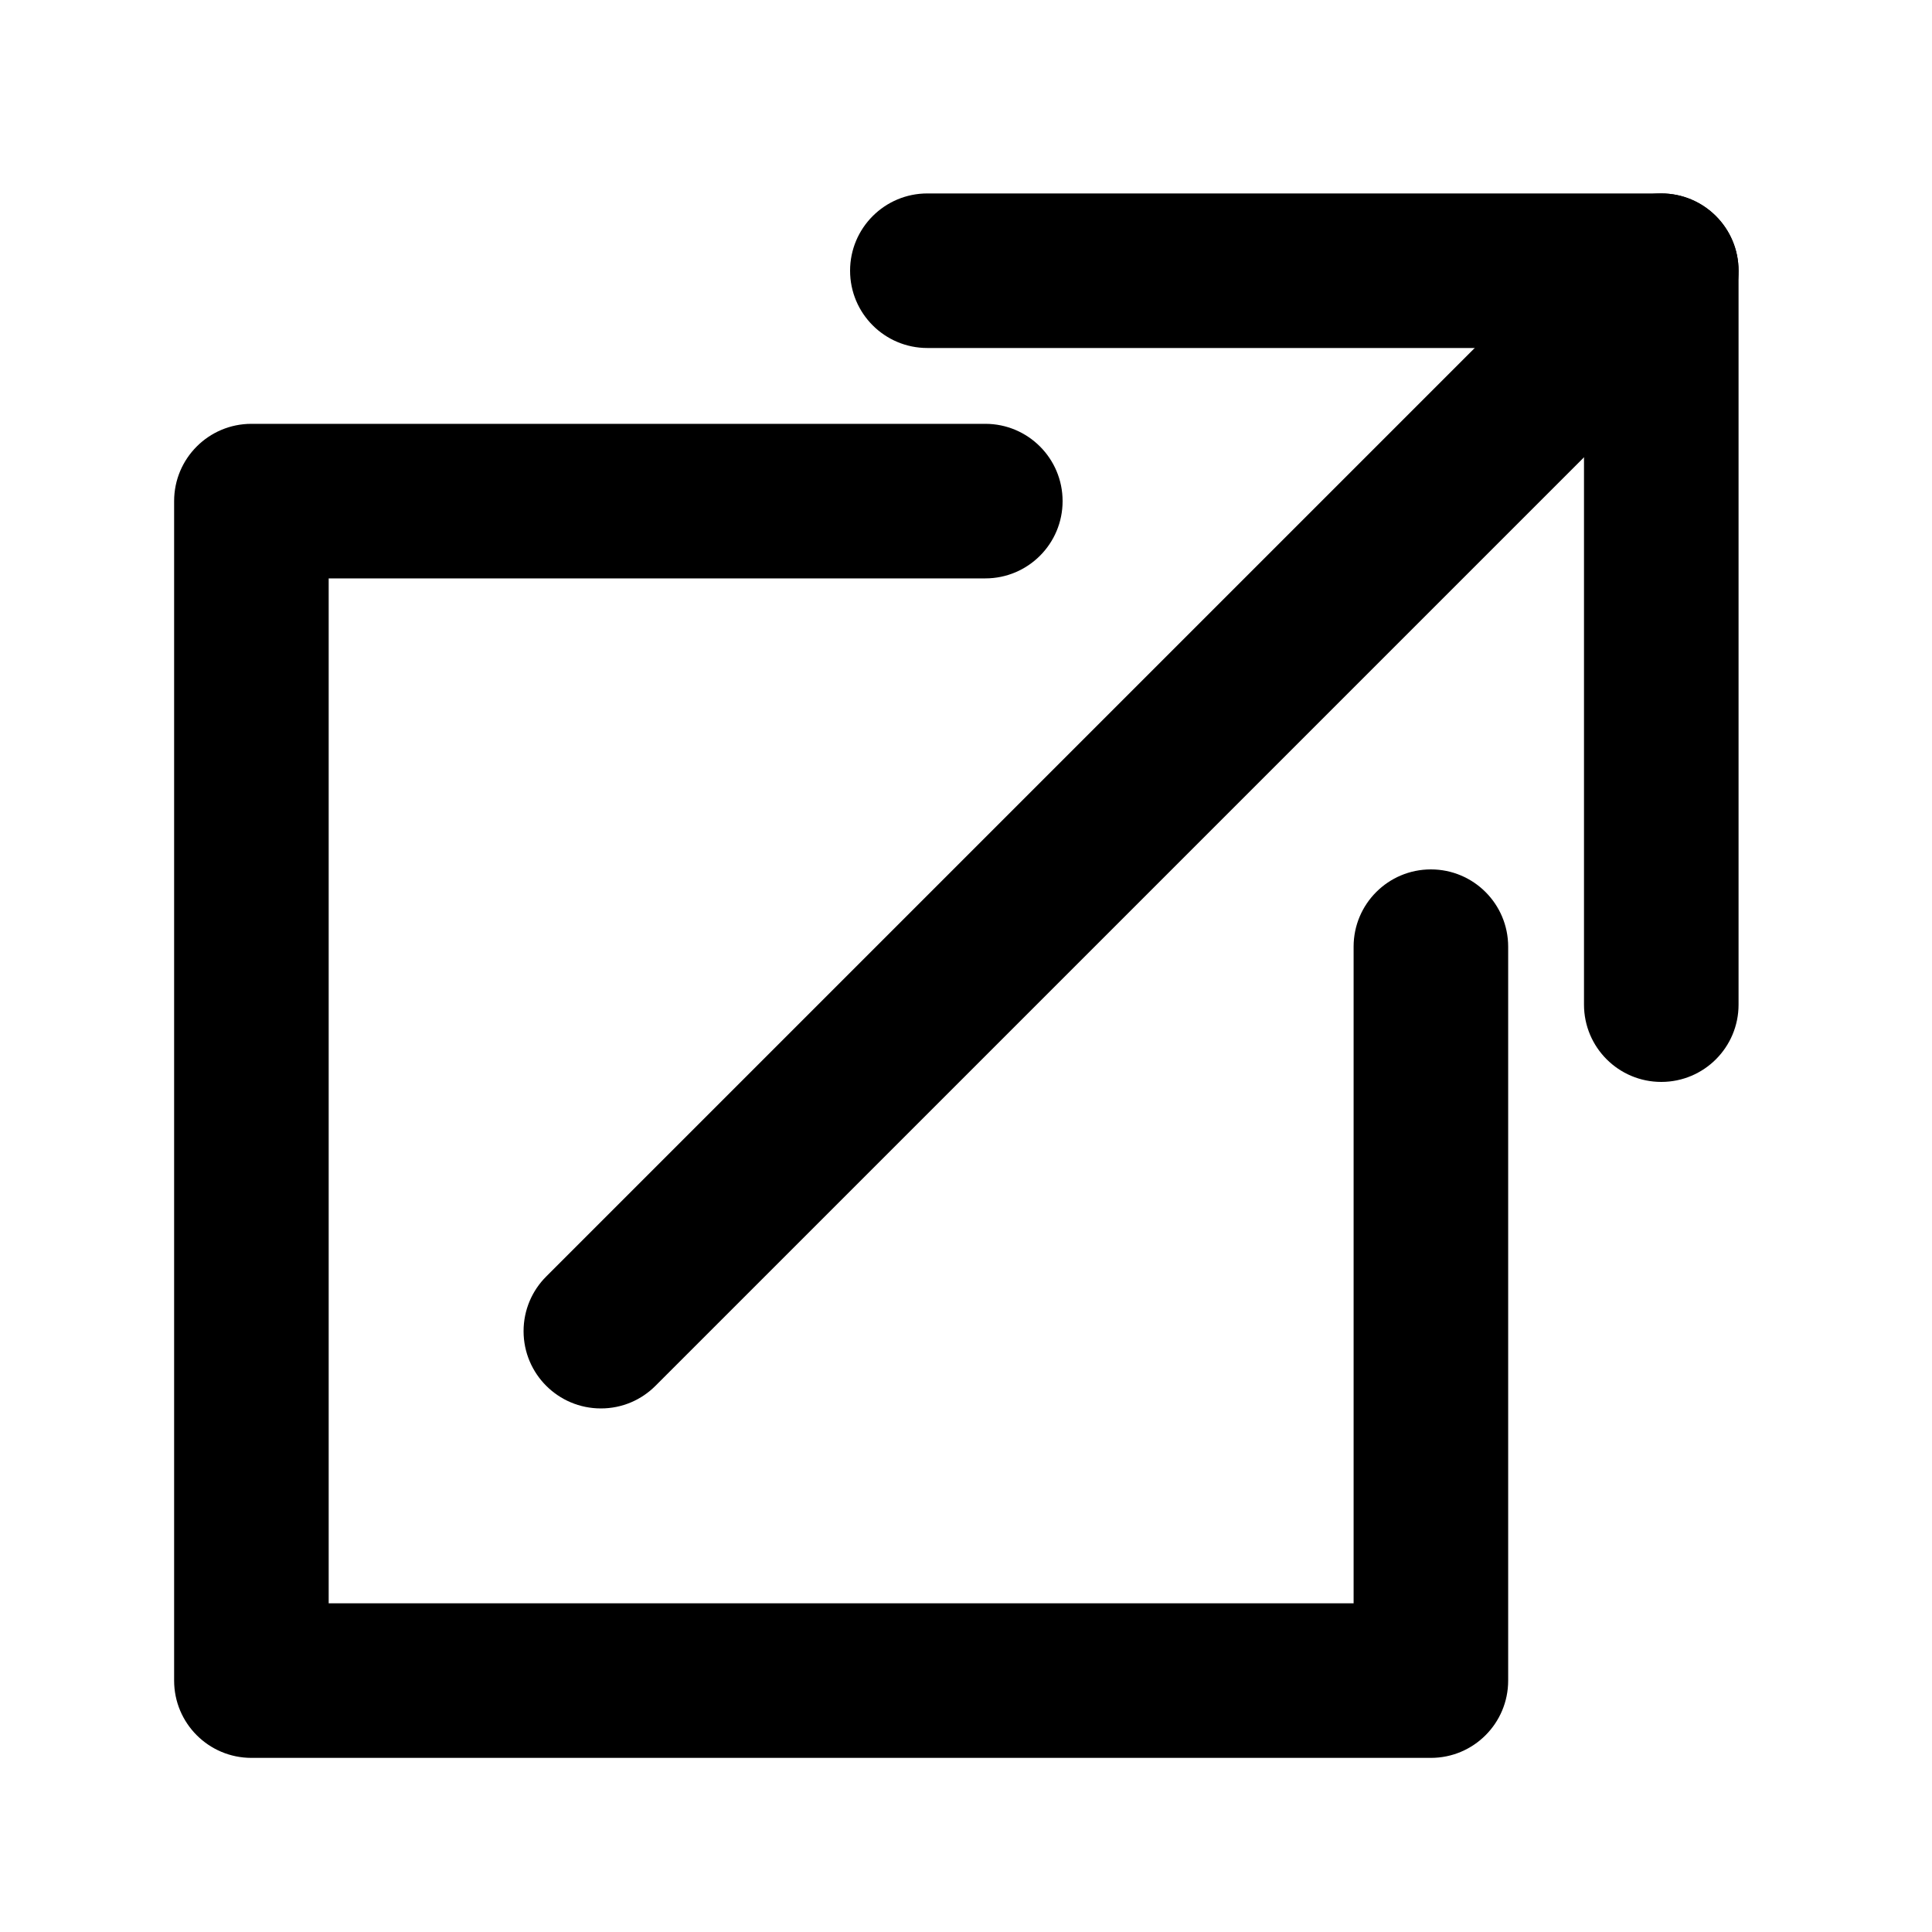
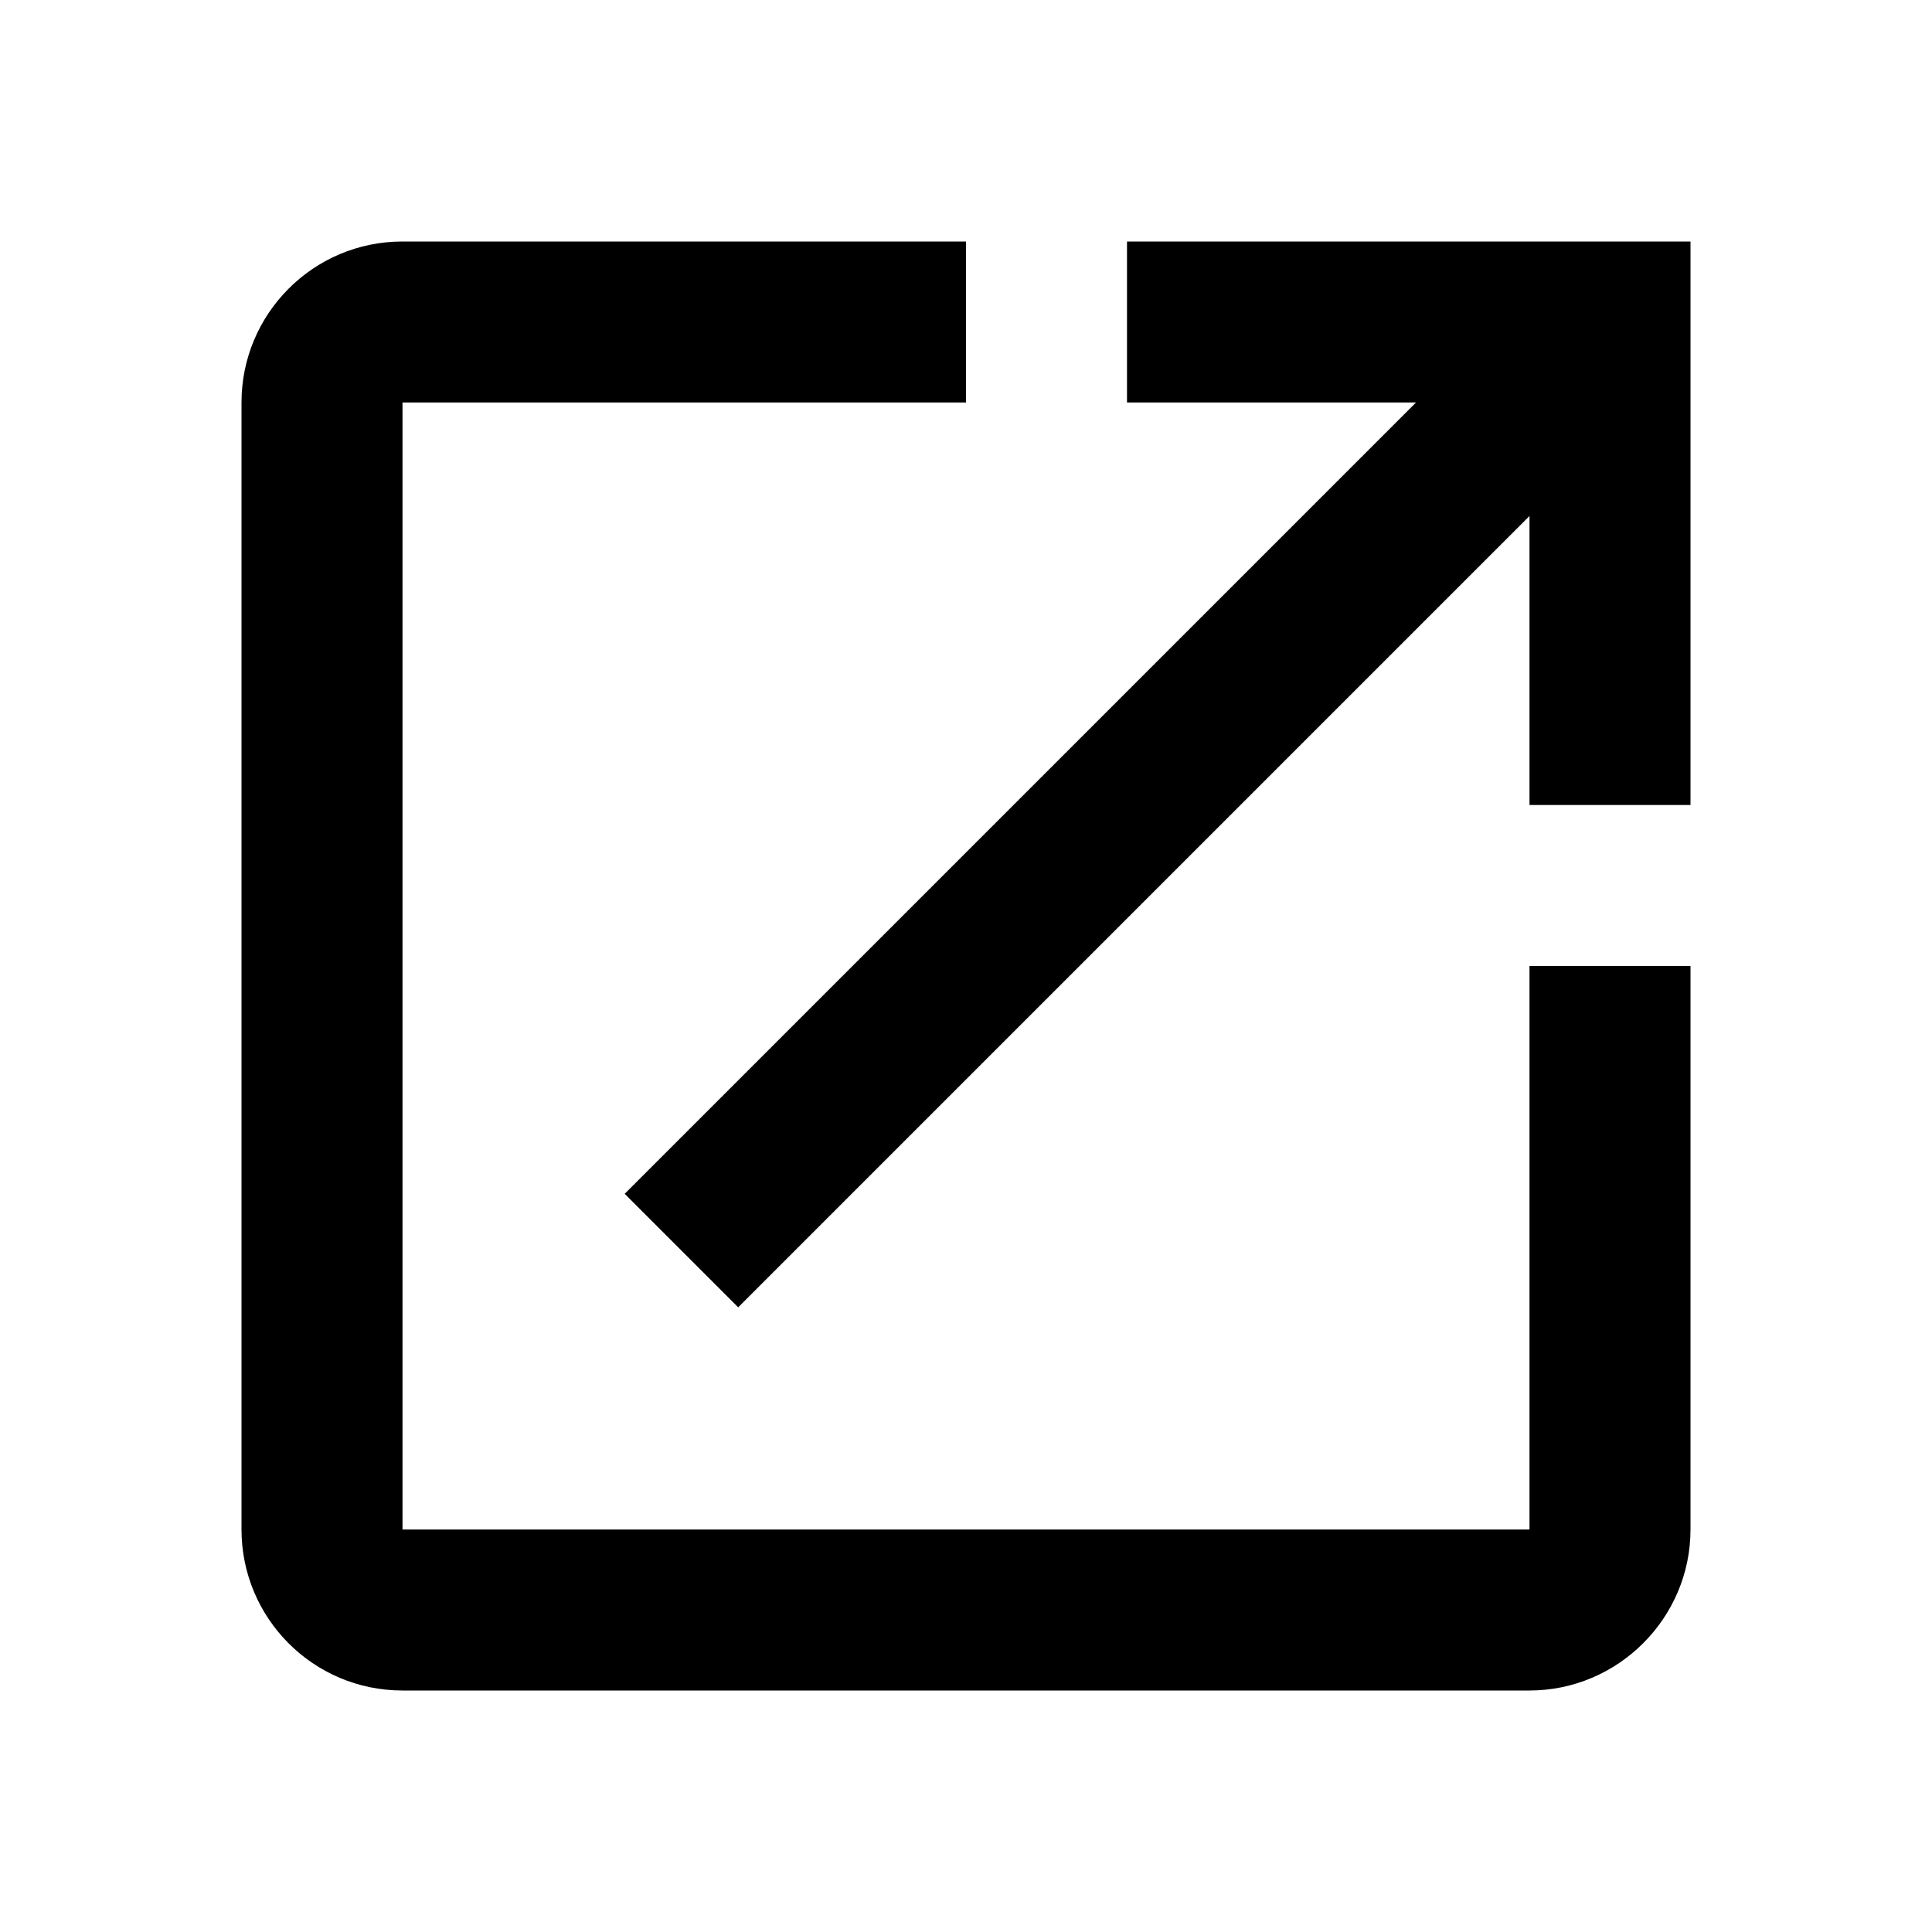
- <svg xmlns="http://www.w3.org/2000/svg" version="1.1" width="32" height="32" viewBox="0 0 32 32">
-   <path d="M9.952 23.328c-0 0-0 0-0 0-0.707 0-1.28-0.573-1.28-1.28 0-0.353 0.143-0.674 0.375-0.905v0l17.563-17.563c0.232-0.232 0.552-0.376 0.906-0.376 0.707 0 1.28 0.573 1.28 1.28 0 0.354-0.144 0.674-0.376 0.906l-17.563 17.563c-0.231 0.232-0.55 0.375-0.903 0.375-0.001 0-0.001 0-0.002 0h0z" />
-   <path d="M27.516 17.92c0 0 0 0-0 0-0.707 0-1.28-0.573-1.28-1.28 0 0 0 0 0-0v0-10.876h-10.876c-0.707 0-1.28-0.573-1.28-1.28s0.573-1.28 1.28-1.28v0h12.156c0 0 0 0 0 0 0.707 0 1.28 0.573 1.28 1.28 0 0 0 0 0 0v0 12.156c0 0 0 0 0 0 0 0.707-0.573 1.28-1.28 1.28 0 0 0 0-0 0v0z" />
-   <path d="M23.7 29.116h-19.536c0 0 0 0-0 0-0.707 0-1.28-0.573-1.28-1.28 0 0 0 0 0-0v0-19.536c0 0 0 0 0-0 0-0.707 0.573-1.28 1.28-1.28 0 0 0 0 0 0h12.156c0.707 0 1.28 0.573 1.28 1.28s-0.573 1.28-1.28 1.28v0h-10.876v16.976h16.976v-10.876c0-0.707 0.573-1.28 1.28-1.28s1.28 0.573 1.28 1.28v0 12.156c0 0 0 0 0 0 0 0.707-0.573 1.28-1.28 1.28 0 0 0 0-0 0v0z" />
+ <svg xmlns="http://www.w3.org/2000/svg" height="24px" viewBox="0 0 24 24" width="24px" fill="#000000">
+   <path d="M0 0h24v24H0V0z" fill="none" />
+   <path d="M19 19H5V5h7V3H5c-1.11 0-2 .9-2 2v14c0 1.1.89 2 2 2h14c1.1 0 2-.9 2-2v-7h-2v7zM14 3v2h3.59l-9.83 9.83 1.41 1.41L19 6.41V10h2V3h-7z" />
</svg>
